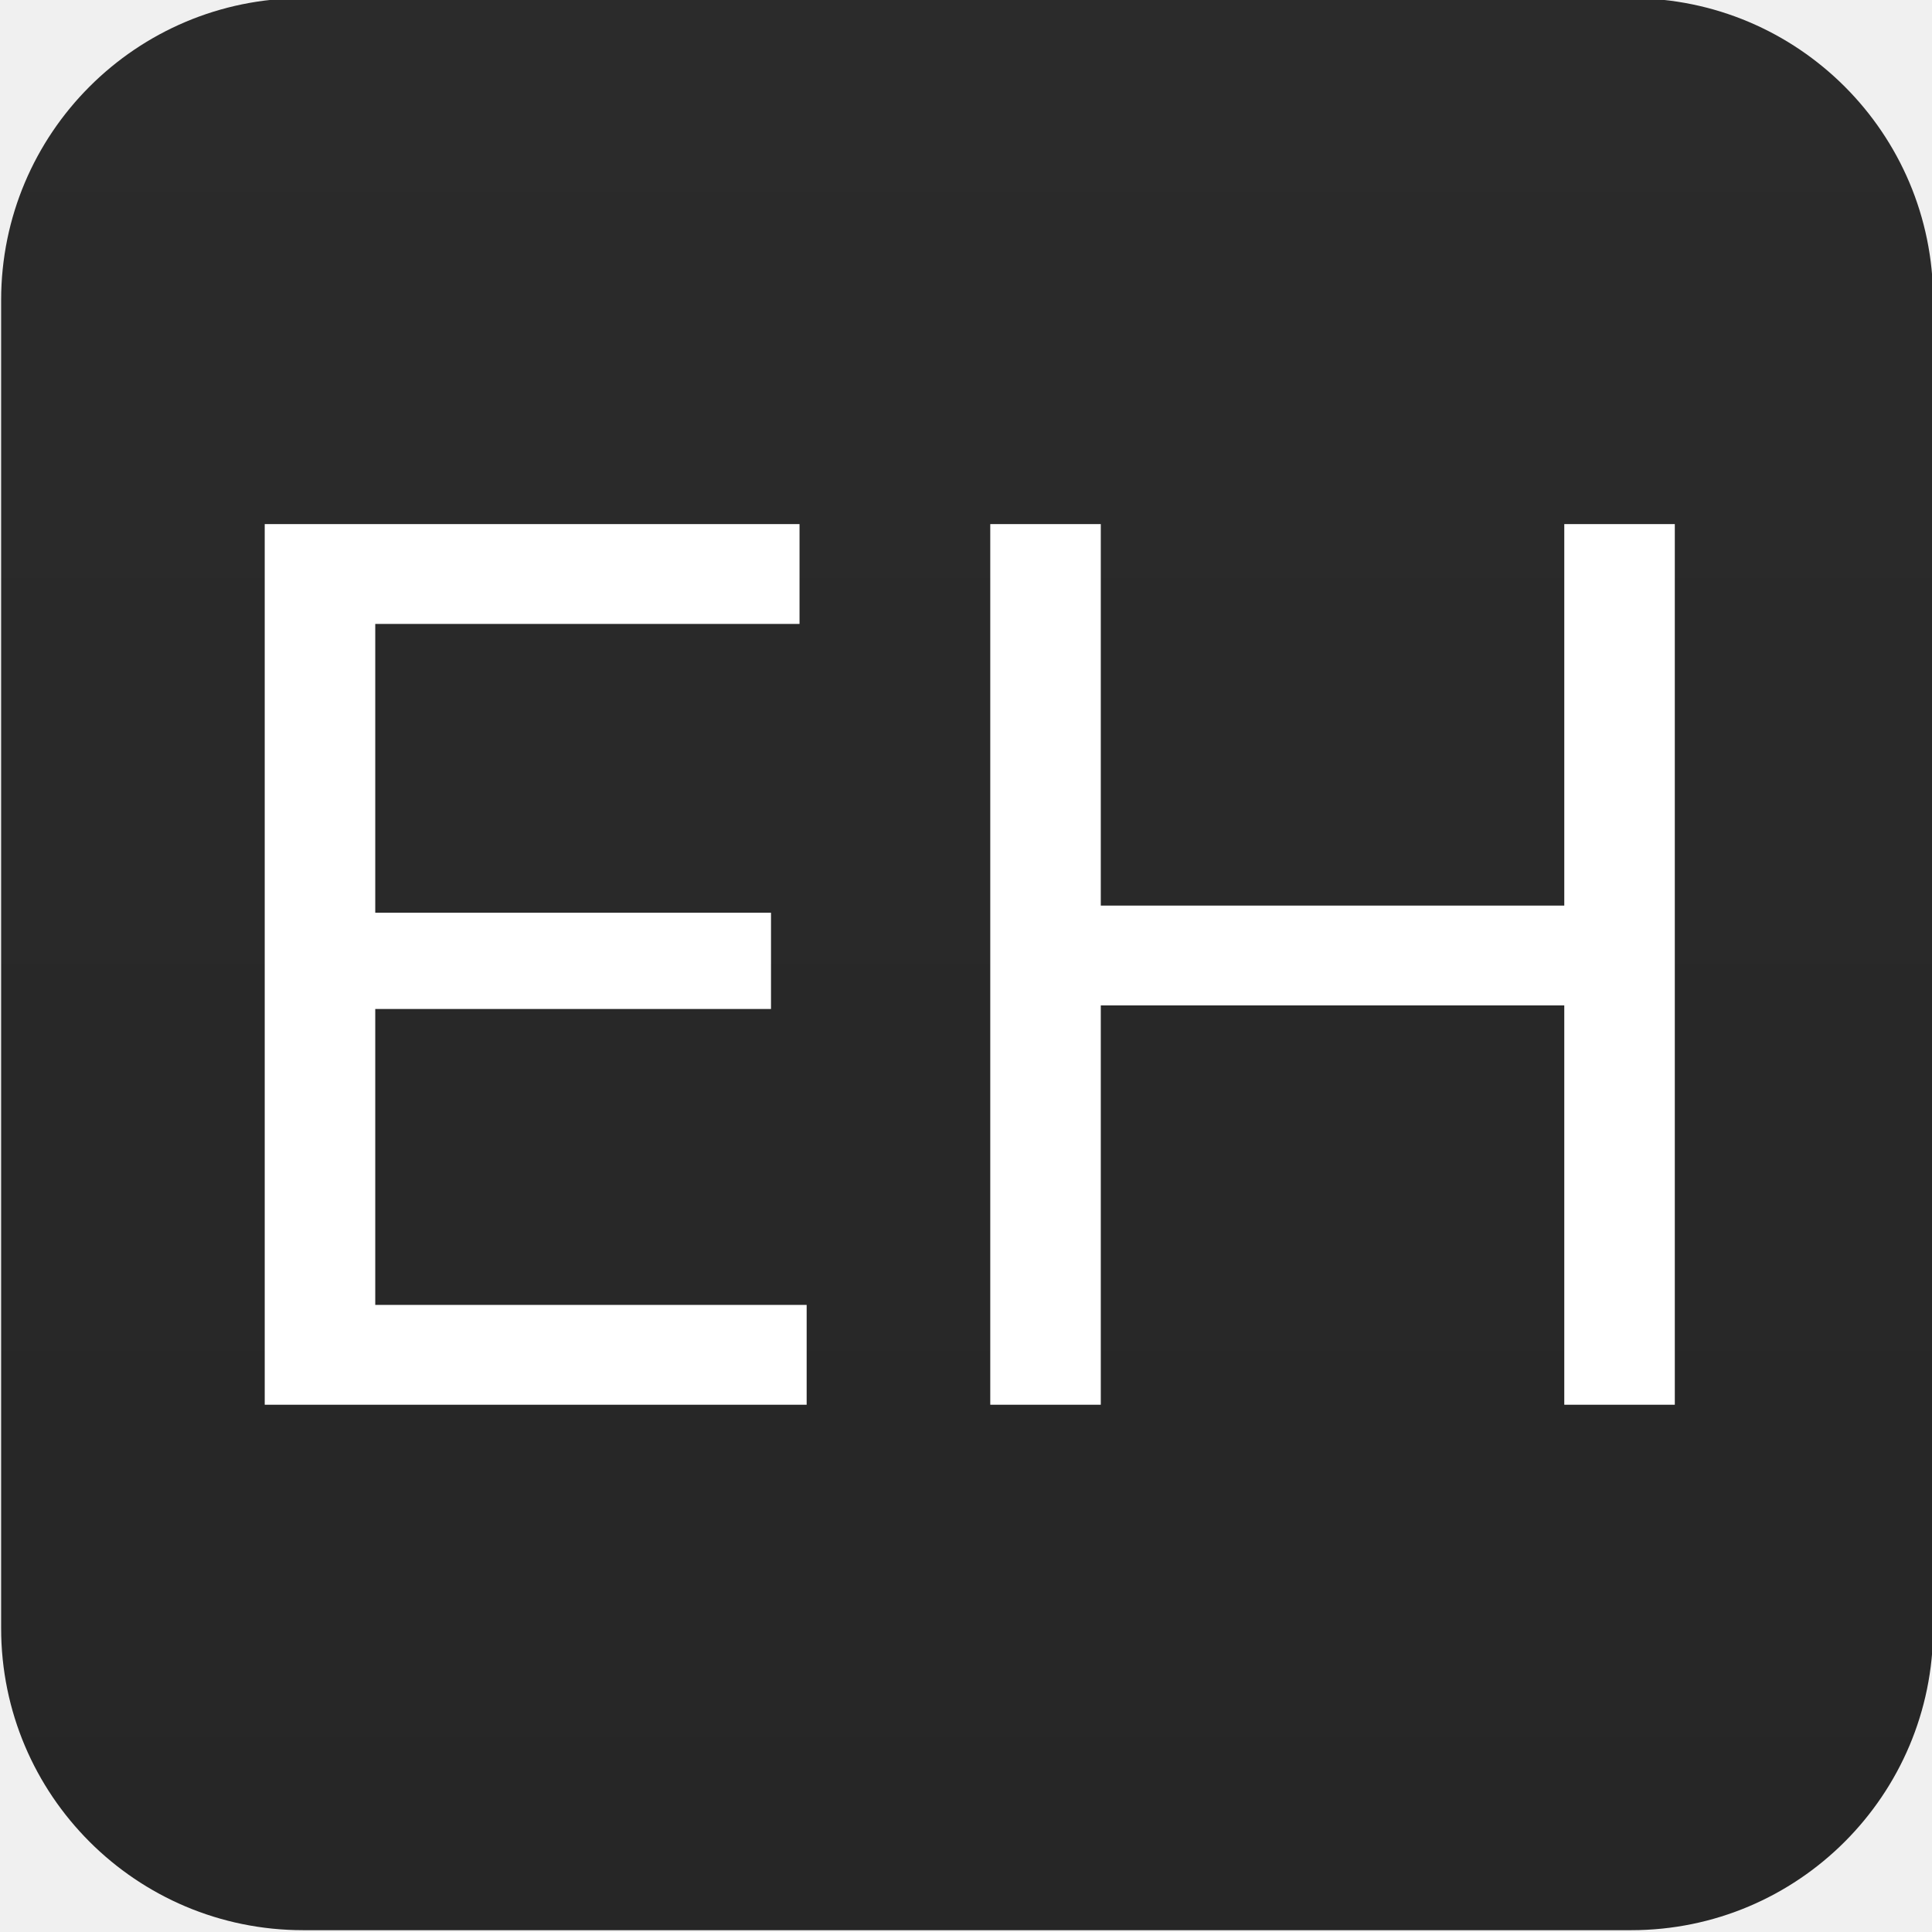
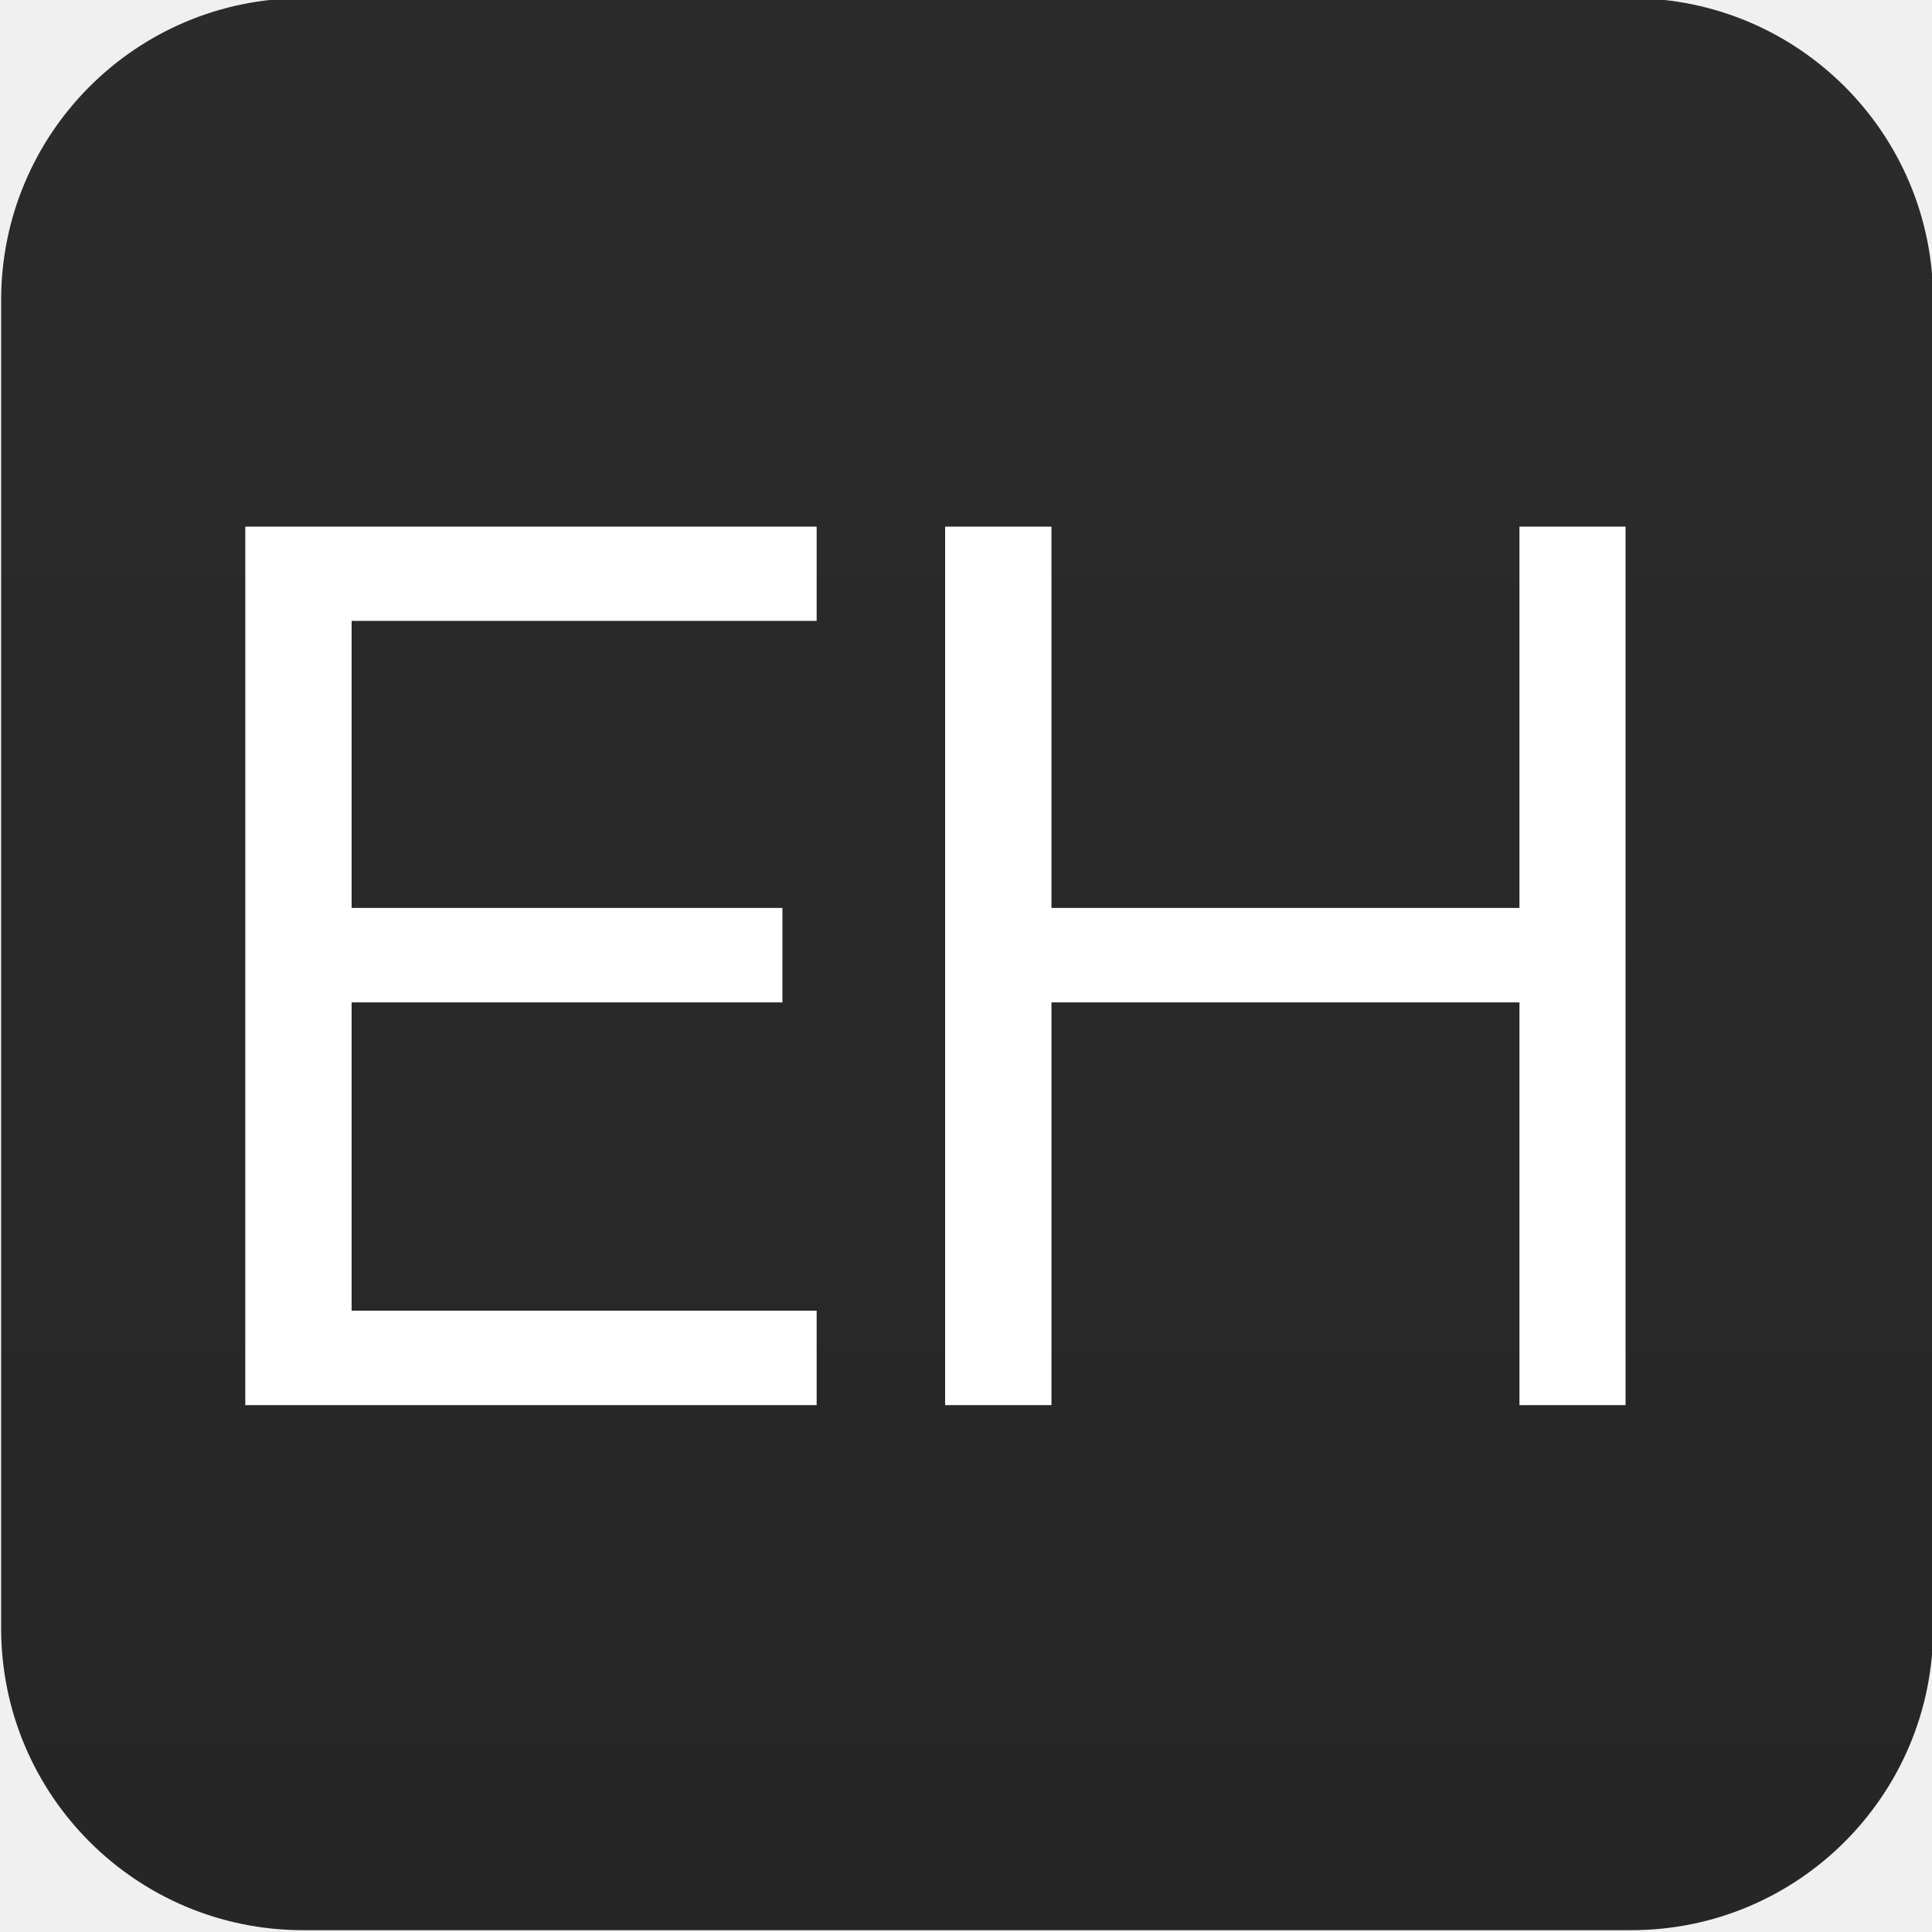
<svg xmlns="http://www.w3.org/2000/svg" xmlns:xlink="http://www.w3.org/1999/xlink" width="32" height="32" viewBox="0 0 8.467 8.467" version="1.1" id="svg1">
  <defs id="defs1">
    <linearGradient id="swatch1">
      <stop style="stop-color:#262626;stop-opacity:1;" offset="0" id="stop1" />
      <stop style="stop-color:#2b2b2b;stop-opacity:1;" offset="1" id="stop3" />
    </linearGradient>
    <linearGradient xlink:href="#swatch1" id="linearGradient1" x1="0.005" y1="4.226" x2="8.472" y2="4.226" gradientUnits="userSpaceOnUse" gradientTransform="translate(-8.464271,0.01314494)" />
  </defs>
  <g id="layer1">
    <rect style="fill:url(#linearGradient1);stroke-width:0.265" id="rect1" width="8.467" height="8.467" x="-8.459" y="0.005" ry="1.323" transform="rotate(-90)" />
-     <text xml:space="preserve" style="font-size:5.292px;fill:#ffffff;fill-opacity:1;stroke-width:0.463" x="0.693" y="6.158" id="text1">
-       <tspan id="tspan1" style="font-style:normal;font-variant:normal;font-weight:normal;font-stretch:normal;font-size:5.292px;font-family:Inter;-inkscape-font-specification:Inter;fill:#ffffff;fill-opacity:1;stroke-width:0.463" x="0.693" y="6.158">EH</tspan>
-     </text>
+     <path style="font-size:5.292px;font-family:Inter;-inkscape-font-specification:Inter;fill:#ffffff;stroke-width:0.463" d="M 1.075,6.158 V 2.308 H 3.579 V 2.721 H 1.541 V 3.979 H 3.429 V 4.393 H 1.541 V 5.744 H 3.579 V 6.158 Z m 3.067,0 V 2.308 H 4.608 V 3.979 H 6.659 V 2.308 H 7.124 V 6.158 H 6.659 V 4.393 H 4.608 V 6.158 Z" id="text1" aria-label="EH" />
  </g>
</svg>
